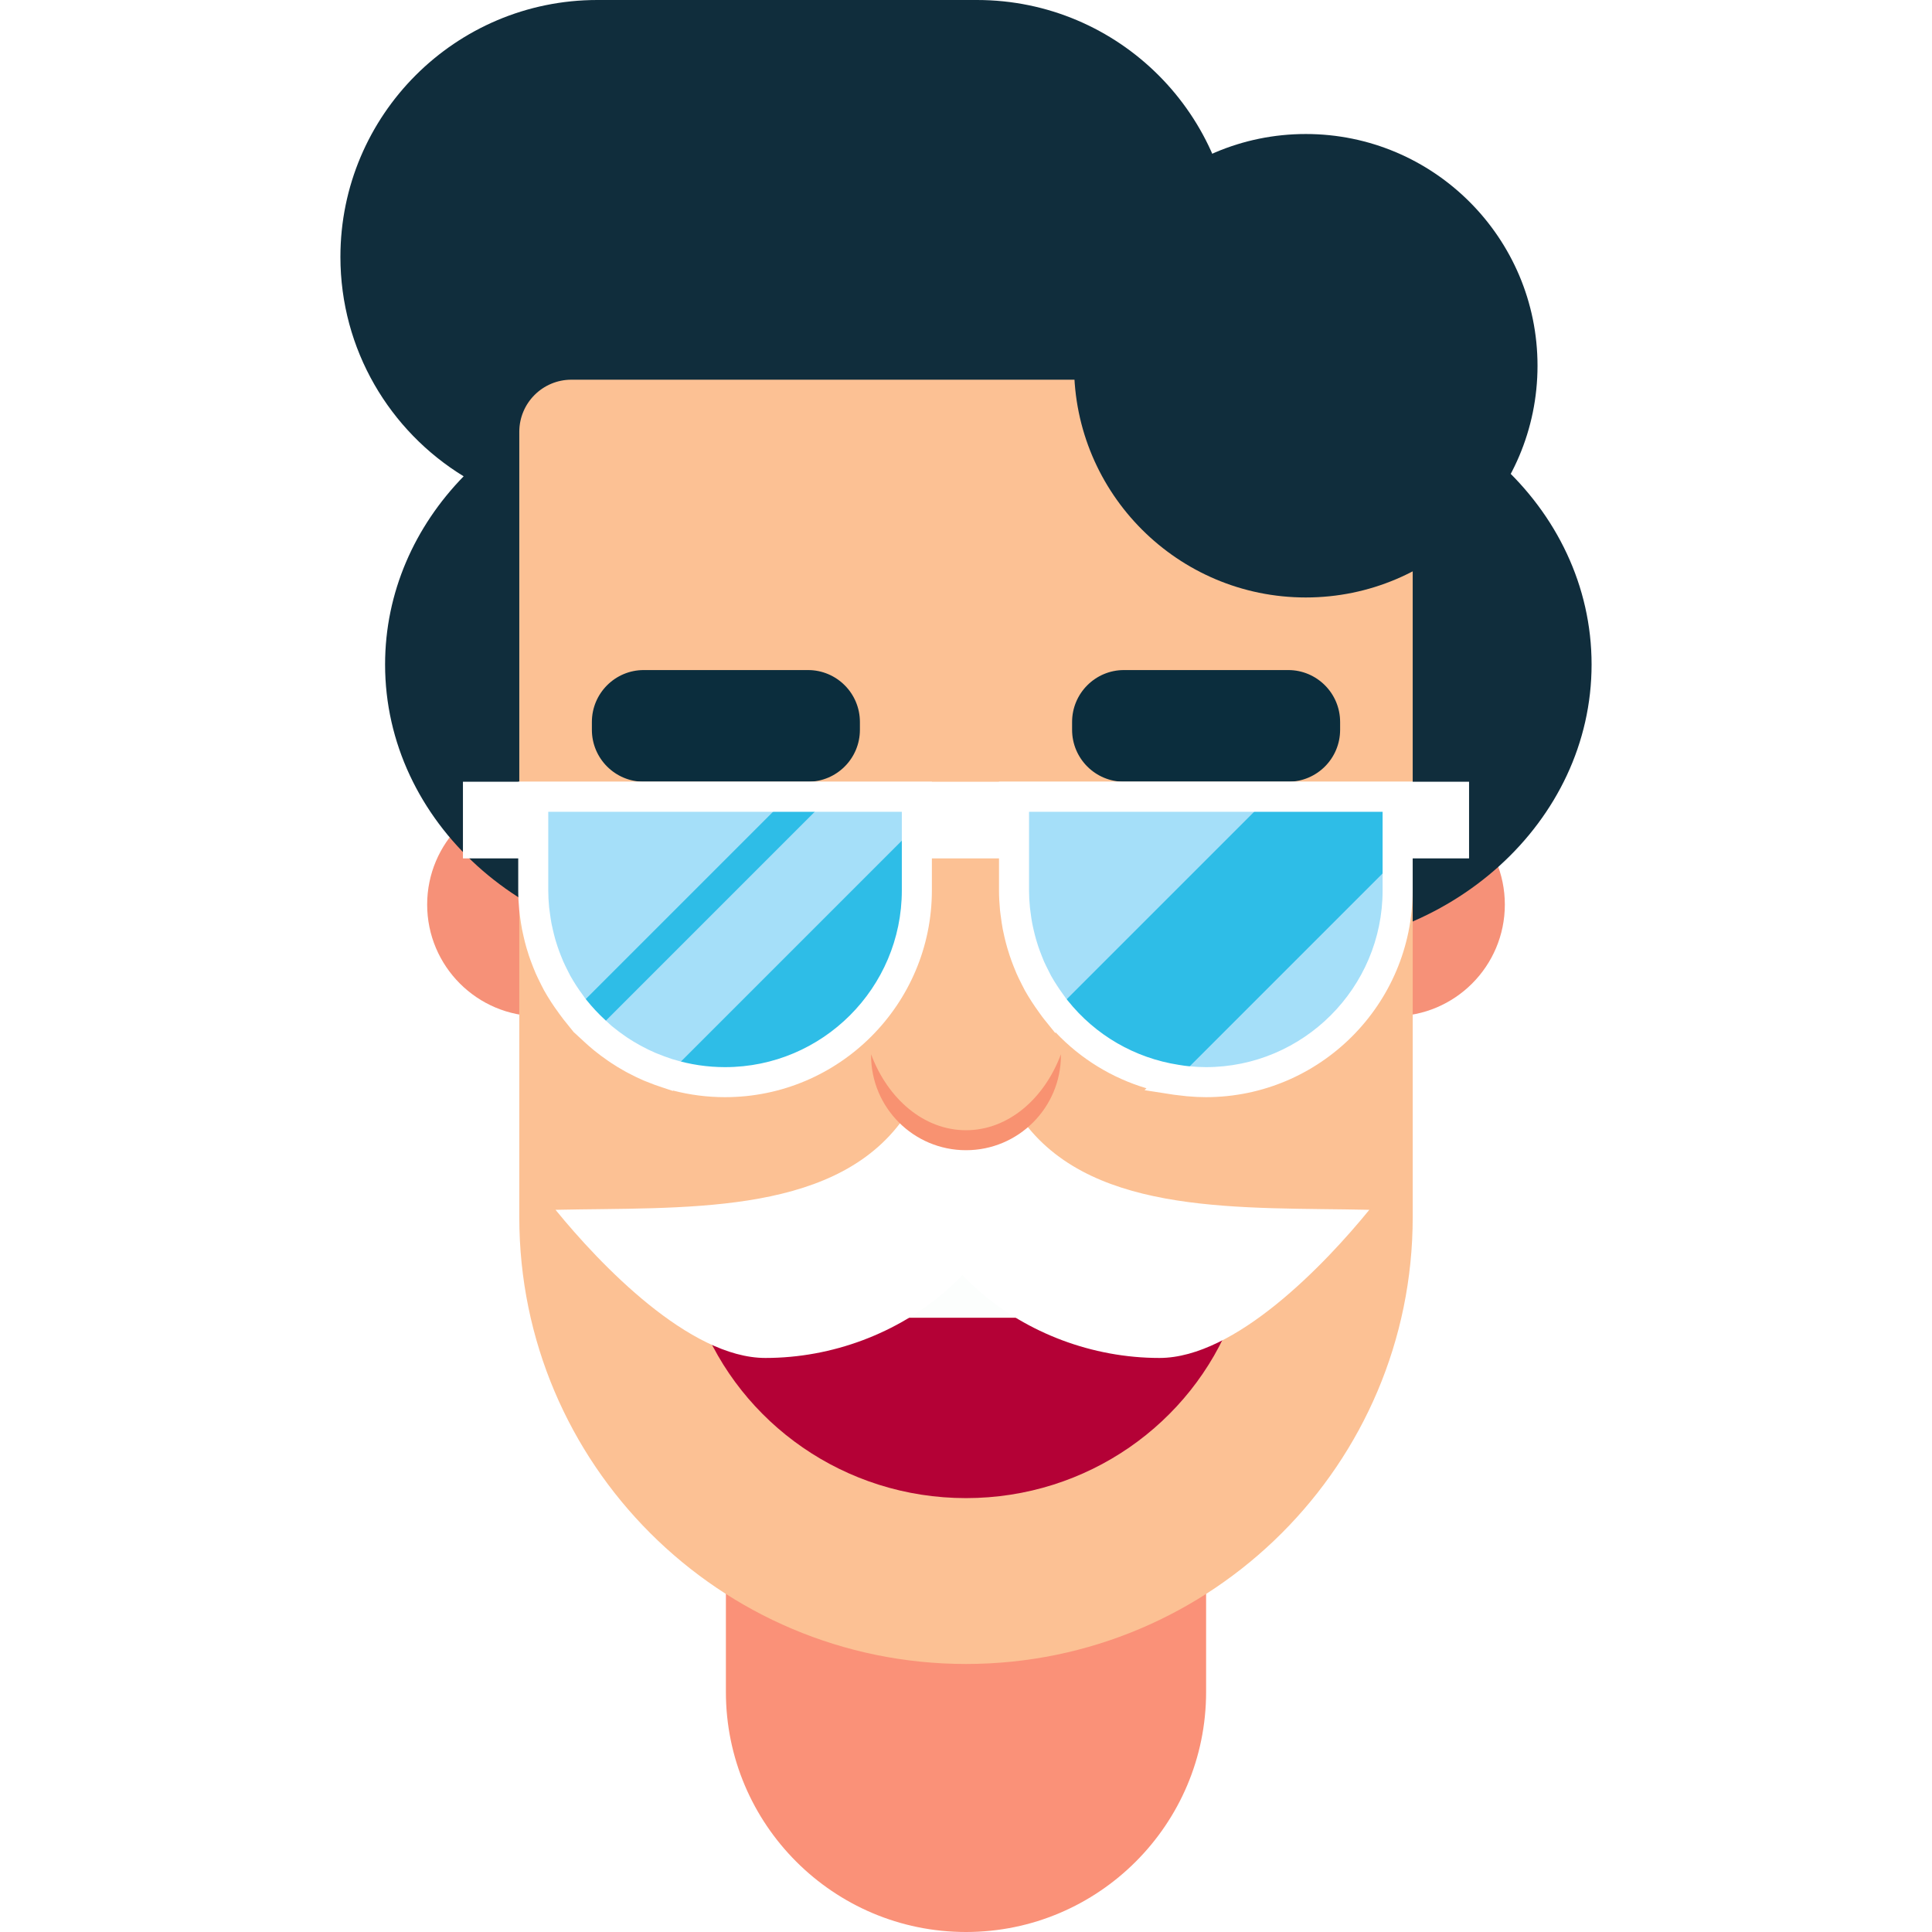
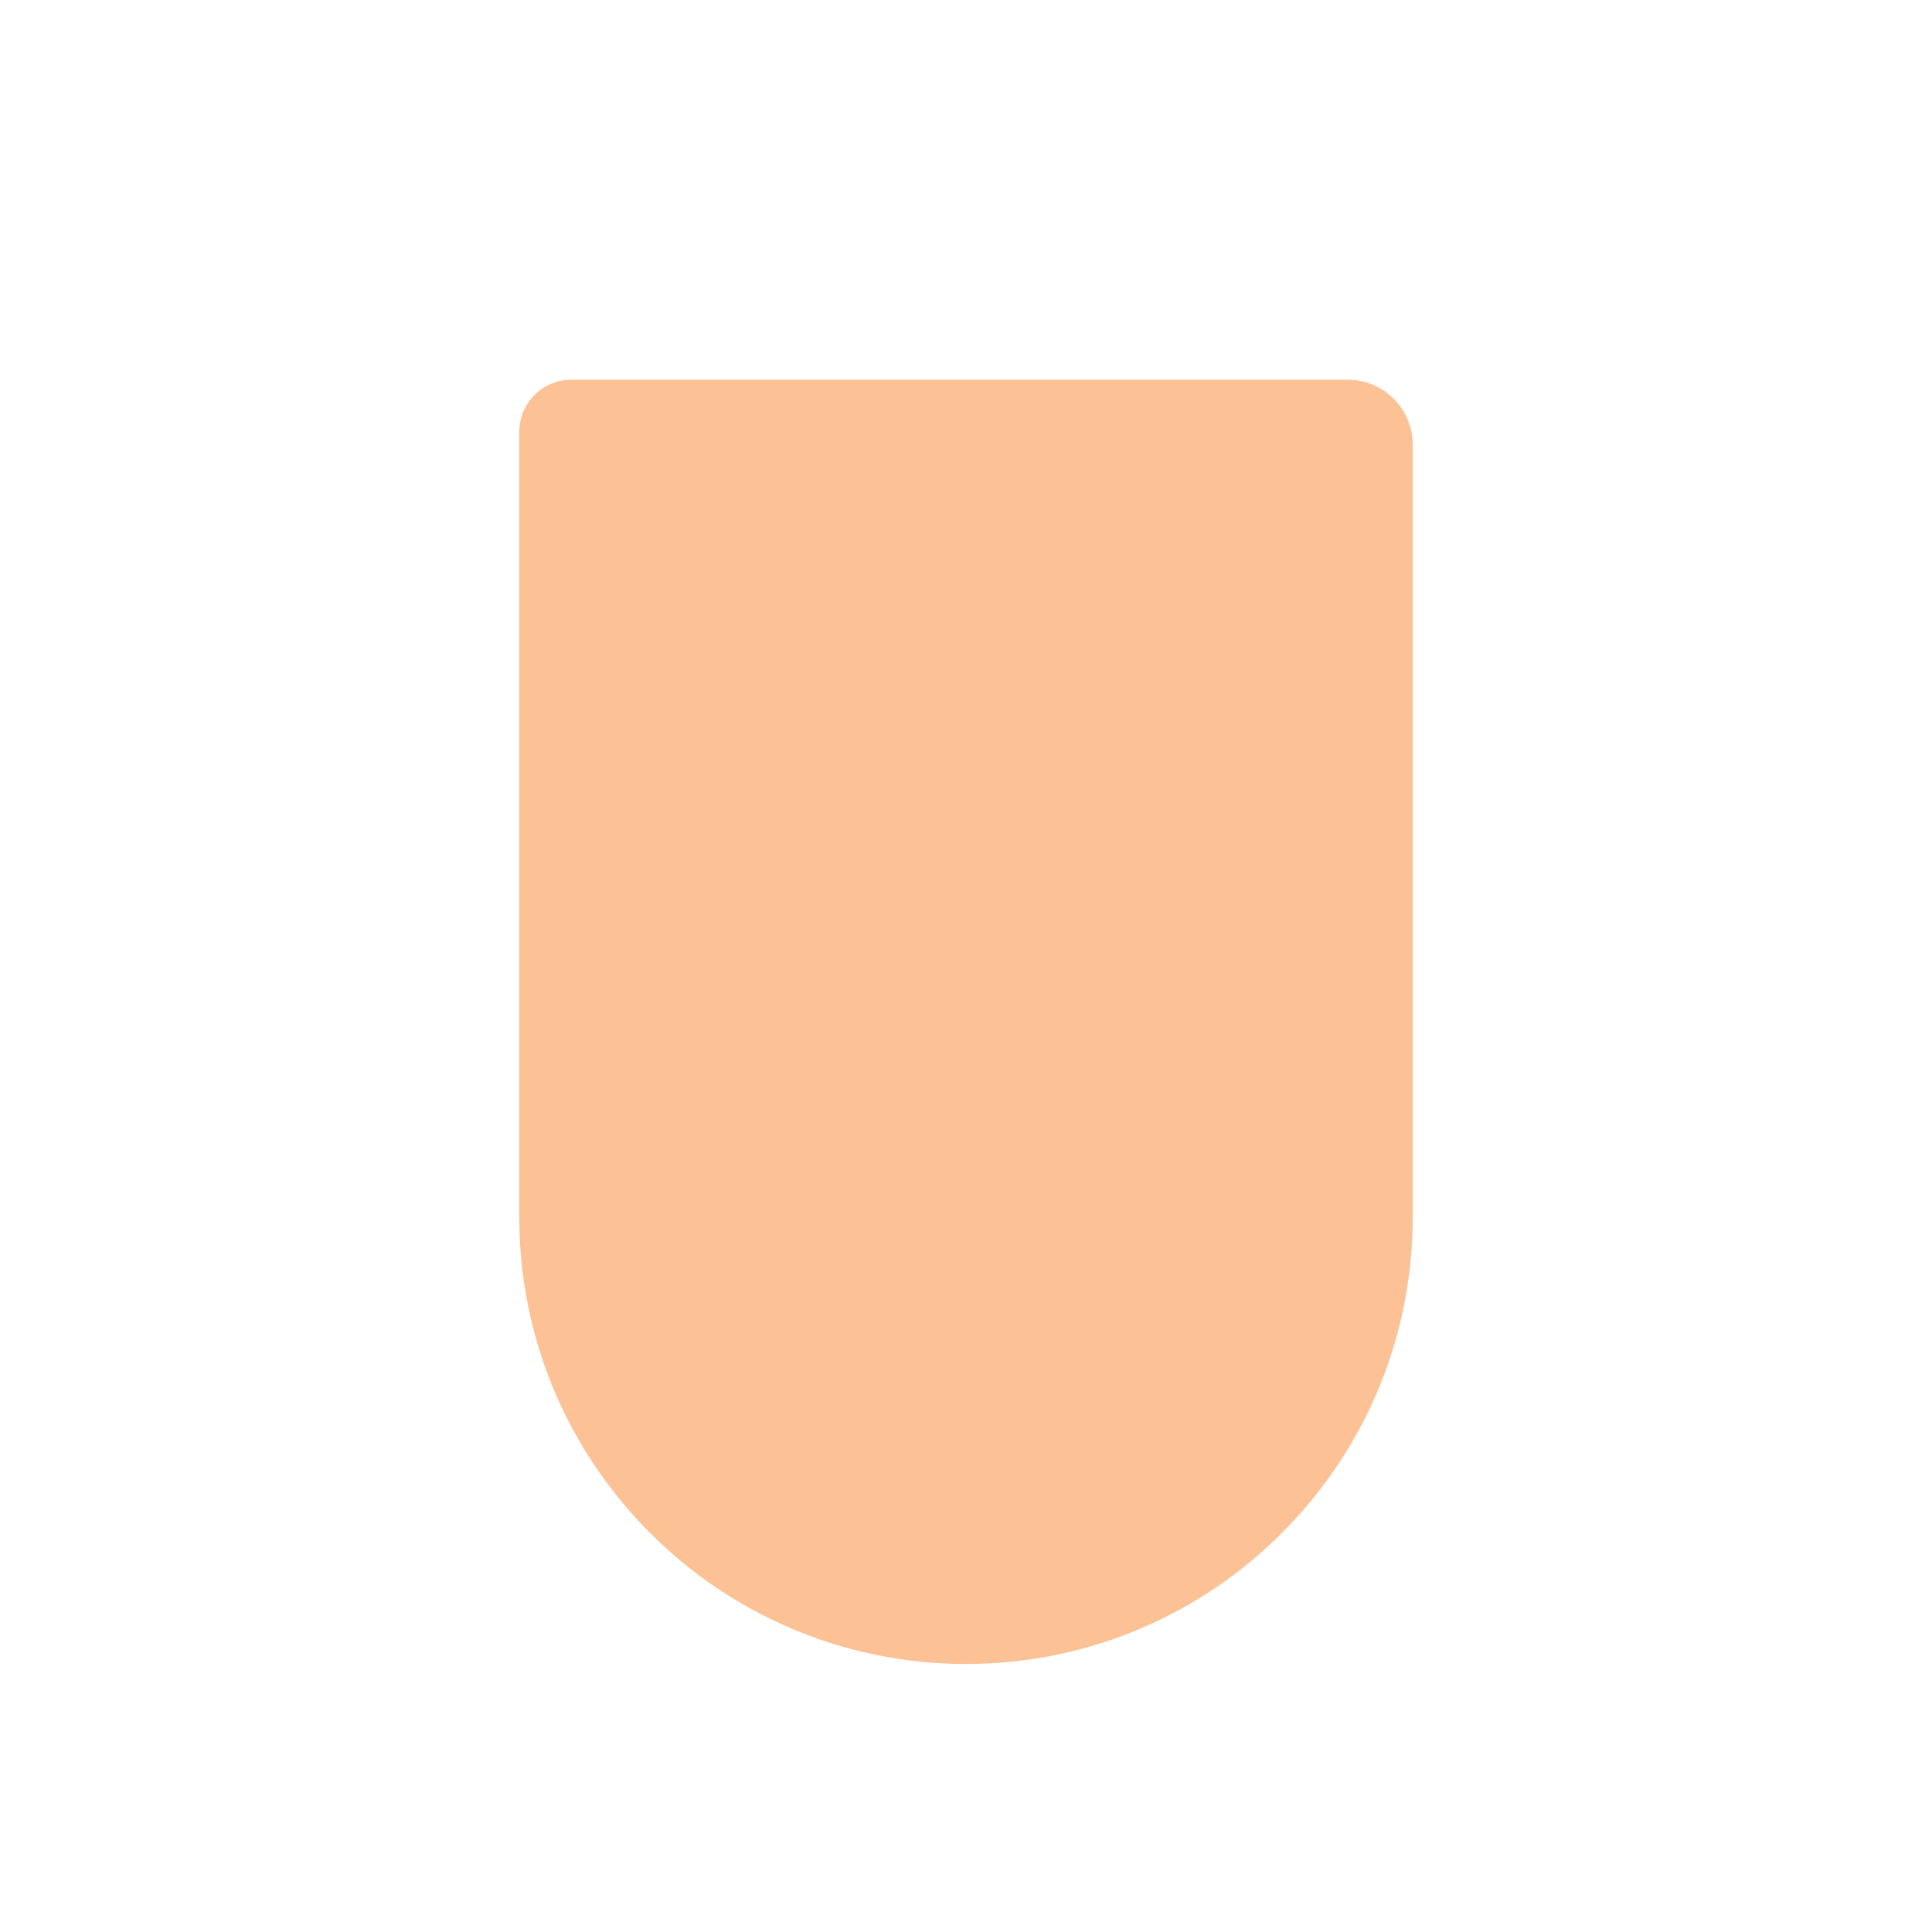
<svg xmlns="http://www.w3.org/2000/svg" style="isolation:isolate" viewBox="0 0 313 313" width="313" height="313">
  <defs>
-     <clipPath id="_clipPath_6QKYjtXZ5B3DjYKcfjIb3g6GOJhtObeb">
+     <clipPath id="_clipPath_HOaS9uDm4blrfg1e9Gl5DFne17CAIMXo">
      <rect width="313" height="313" />
    </clipPath>
  </defs>
-   <g clip-path="url(#_clipPath_6QKYjtXZ5B3DjYKcfjIb3g6GOJhtObeb)">
+   <g clip-path="url(#_clipPath_HOaS9uDm4blrfg1e9Gl5DFne17CAIMXo)">
    <g id="head">
-       <g id="neck">
-         <path d="M 156.5 211.682 L 156.5 211.682 C 177.969 211.682 195.399 229.112 195.399 250.581 L 195.399 274.101 C 195.399 295.57 177.969 313 156.5 313 L 156.5 313 C 135.031 313 117.601 295.57 117.601 274.101 L 117.601 250.581 C 117.601 229.112 135.031 211.682 156.5 211.682 Z" style="stroke:none;fill:#FA9178;stroke-miterlimit:10;" />
-       </g>
-       <g id="eyes">
-         <g id="ears">
-           <path d=" M 207.611 146.549 C 207.611 136.564 215.718 128.457 225.704 128.457 C 235.689 128.457 243.796 136.564 243.796 146.549 C 243.796 156.535 235.689 164.642 225.704 164.642 C 215.718 164.642 207.611 156.535 207.611 146.549 Z  M 69.204 146.549 C 69.204 136.564 77.311 128.457 87.296 128.457 C 97.282 128.457 105.389 136.564 105.389 146.549 C 105.389 156.535 97.282 164.642 87.296 164.642 C 77.311 164.642 69.204 156.535 69.204 146.549 Z " fill-rule="evenodd" fill="rgb(246,145,120)" />
-         </g>
-       </g>
-       <g id="hair">
-         <path d=" M 194.825 61.514 C 198.054 55.601 199.89 48.82 199.89 41.613 C 199.89 18.646 181.244 0 158.277 0 L 96.763 0 C 73.796 0 55.15 18.646 55.15 41.613 C 55.15 56.655 63.149 69.844 75.115 77.165 C 67.191 85.29 62.387 95.966 62.387 107.65 C 62.387 133.113 85.203 153.786 113.305 153.786 L 206.932 153.786 C 235.034 153.786 257.85 133.113 257.85 107.65 C 257.85 82.187 235.034 61.514 206.932 61.514 L 194.825 61.514 Z " fill="rgb(16,45,60)" />
-       </g>
-       <g id="head">
-         <path d="M 92.572 61.514 L 218.343 61.514 C 224.153 61.514 228.87 66.231 228.87 72.042 L 228.87 197.208 C 228.87 237.15 196.442 269.578 156.5 269.578 L 156.5 269.578 C 116.558 269.578 84.13 237.15 84.13 197.208 L 84.13 69.956 C 84.13 65.297 87.913 61.514 92.572 61.514 Z" style="stroke:none;fill:#FCC194;stroke-miterlimit:10;" />
-       </g>
-       <g id="brows">
-         <path d=" M 182.096 108.555 L 208.701 108.555 C 213.342 108.555 217.11 112.323 217.11 116.964 L 217.11 118.239 C 217.11 122.88 213.342 126.647 208.701 126.647 L 182.096 126.647 C 177.456 126.647 173.688 122.88 173.688 118.239 L 173.688 116.964 C 173.688 112.323 177.456 108.555 182.096 108.555 Z  M 104.299 108.555 L 130.904 108.555 C 135.544 108.555 139.312 112.323 139.312 116.964 L 139.312 118.239 C 139.312 122.88 135.544 126.647 130.904 126.647 L 104.299 126.647 C 99.658 126.647 95.89 122.88 95.89 118.239 L 95.89 116.964 C 95.89 112.323 99.658 108.555 104.299 108.555 Z " fill-rule="evenodd" fill="rgb(11,45,61)" />
-       </g>
-       <g id="mouth">
-         <path d=" M 199.622 213.491 C 201.569 208.473 202.636 203.029 202.636 197.342 L 110.364 197.342 C 110.364 203.029 111.431 208.473 113.378 213.491 L 199.622 213.491 Z " fill="rgb(252,254,253)" />
-         <path d=" M 199.622 213.491 C 192.997 230.565 176.179 242.706 156.5 242.706 C 136.821 242.706 120.003 230.565 113.378 213.491 L 199.622 213.491 Z " fill="rgb(180,1,54)" />
-       </g>
-       <g id="facial-hair">
-         <path d=" M 155.858 184.94 C 160.96 184.938 166.047 181.747 166.047 182 C 166.047 203.801 145.801 220 124 220 C 111.684 220 97.224 204.866 90 196 C 110.291 195.549 134.285 197.058 145.795 182 C 146.835 182.115 151.352 184.942 155.858 184.94 Z " fill="rgb(255,255,255)" />
-         <path d=" M 155.984 184.94 C 150.882 184.938 145.795 181.747 145.795 182 C 145.795 203.801 166.041 220 187.842 220 C 200.158 220 214.618 204.866 221.842 196 C 201.551 195.549 177.557 197.058 166.047 182 C 165.007 182.115 160.49 184.942 155.984 184.94 Z " fill="rgb(255,255,255)" />
-       </g>
-       <g id="nose">
-         <path d=" M 141.124 170.808 C 141.122 170.86 141.121 170.912 141.121 170.965 C 141.121 179.452 148.012 186.343 156.5 186.343 C 164.988 186.343 171.879 179.452 171.879 170.965 C 171.879 170.912 171.878 170.86 171.876 170.808 C 169.152 178.074 163.288 183.106 156.5 183.106 C 149.712 183.106 143.848 178.074 141.124 170.808 Z " fill="rgb(248,146,113)" />
-       </g>
-       <g id="eyes">
-         <path d=" M 177.306 148.358 C 177.306 138.373 185.413 130.266 195.399 130.266 C 205.384 130.266 213.491 138.373 213.491 148.358 C 213.491 158.344 205.384 166.451 195.399 166.451 C 185.413 166.451 177.306 158.344 177.306 148.358 Z  M 99.509 148.358 C 99.509 138.373 107.616 130.266 117.601 130.266 C 127.587 130.266 135.694 138.373 135.694 148.358 C 135.694 158.344 127.587 166.451 117.601 166.451 C 107.616 166.451 99.509 158.344 99.509 148.358 Z " fill-rule="evenodd" fill="rgb(252,254,253)" />
-         <path d=" M 191.78 148.358 C 191.78 146.361 193.402 144.74 195.399 144.74 C 197.396 144.74 199.017 146.361 199.017 148.358 C 199.017 150.355 197.396 151.977 195.399 151.977 C 193.402 151.977 191.78 150.355 191.78 148.358 Z  M 113.983 148.358 C 113.983 146.361 115.604 144.74 117.601 144.74 C 119.598 144.74 121.22 146.361 121.22 148.358 C 121.22 150.355 119.598 151.977 117.601 151.977 C 115.604 151.977 113.983 150.355 113.983 148.358 Z " fill-rule="evenodd" fill="rgb(11,45,61)" />
-       </g>
-       <g id="glasses">
-         <path d=" M 238 139.066 L 75 139.066 L 75 126.647 L 238 126.647 L 238 139.066 Z " fill="rgb(255,255,255)" />
-         <path d=" M 86.393 129.084 L 86.393 144.246 C 86.393 161.407 100.301 175.319 117.466 175.319 C 134.624 175.319 148.537 161.407 148.537 144.246 L 148.537 129.084 L 86.393 129.084 Z " fill="rgb(46,189,231)" />
-         <path d=" M 164.282 129.084 L 164.282 144.246 C 164.282 161.407 178.191 175.319 195.355 175.319 C 212.514 175.319 226.426 161.407 226.426 144.246 L 226.426 129.084 L 164.282 129.084 Z " fill="rgb(46,189,231)" />
-         <path d=" M 86.393 129.084 L 86.393 144.246 C 86.393 151.562 88.927 158.284 93.16 163.593 L 127.671 129.084 L 86.393 129.084 Z " fill="rgb(165,223,249)" />
-         <path d=" M 148.537 129.084 L 134.427 129.084 L 96.413 167.098 C 99.787 170.207 103.847 172.576 108.34 173.955 L 148.537 133.76 L 148.537 129.084 Z " fill="rgb(165,223,249)" />
-         <path d=" M 164.282 129.084 L 164.282 144.246 C 164.282 151.577 166.826 158.314 171.069 163.626 L 205.615 129.084 L 164.282 129.084 Z " fill="rgb(165,223,249)" />
-         <path d=" M 226.426 144.245 L 226.426 139.067 L 190.545 174.951 C 192.113 175.189 193.719 175.32 195.355 175.32 C 212.515 175.32 226.426 161.408 226.426 144.245 Z " fill="rgb(165,223,249)" />
-         <path d=" M 108.962 171.599 L 109.055 171.626 C 111.786 172.465 114.611 172.885 117.465 172.885 C 133.258 172.885 146.104 160.037 146.104 144.244 L 146.104 131.519 L 88.823 131.519 L 88.823 144.244 C 88.823 145.096 88.867 145.995 88.962 146.981 C 88.983 147.15 89.003 147.321 89.029 147.489 L 89.082 147.877 C 89.157 148.471 89.239 149.056 89.351 149.636 C 89.408 149.946 89.477 150.252 89.552 150.554 C 89.697 151.192 89.826 151.702 89.967 152.203 C 90.078 152.569 90.186 152.929 90.305 153.28 C 90.461 153.754 90.637 154.224 90.818 154.692 L 90.888 154.864 C 91.002 155.162 91.119 155.46 91.245 155.744 C 91.448 156.204 91.668 156.646 91.892 157.092 L 92.085 157.474 C 92.181 157.677 92.278 157.879 92.391 158.078 C 92.705 158.648 93.049 159.189 93.395 159.731 C 93.686 160.18 93.994 160.616 94.309 161.044 L 94.567 161.404 C 94.641 161.513 94.717 161.618 94.794 161.73 L 95.07 162.069 C 95.948 163.17 96.964 164.252 98.086 165.286 L 98.993 166.121 C 99.033 166.154 99.067 166.183 99.1 166.214 L 99.379 166.441 C 99.961 166.92 100.563 167.361 101.176 167.786 L 101.62 168.096 C 102.259 168.526 102.915 168.917 103.583 169.287 L 104.085 169.559 C 104.769 169.926 105.473 170.266 106.191 170.575 L 106.582 170.73 C 107.305 171.029 108.036 171.299 108.78 171.539 L 108.962 171.599 Z  M 117.465 177.75 C 114.623 177.75 111.801 177.393 109.059 176.683 L 109.005 176.738 L 107.358 176.19 C 106.464 175.906 105.602 175.588 104.738 175.231 L 104.263 175.044 C 103.471 174.701 102.662 174.312 101.804 173.858 L 101.226 173.546 C 100.427 173.102 99.671 172.642 98.928 172.146 L 98.406 171.788 C 97.687 171.287 96.986 170.773 96.309 170.222 L 96.025 169.986 C 95.567 169.602 95.163 169.249 94.765 168.884 L 92.966 167.226 L 92.963 167.233 L 92.901 167.17 L 92.906 167.164 L 91.255 165.111 C 91.028 164.825 90.813 164.524 90.597 164.226 L 90.37 163.904 C 90.005 163.405 89.649 162.898 89.308 162.37 C 88.898 161.736 88.502 161.096 88.134 160.432 C 87.984 160.166 87.848 159.888 87.712 159.612 L 87.55 159.287 C 87.289 158.765 87.027 158.24 86.791 157.703 C 86.638 157.354 86.497 156.997 86.354 156.639 L 86.292 156.47 C 86.075 155.923 85.872 155.376 85.686 154.818 C 85.543 154.398 85.419 153.981 85.293 153.558 C 85.123 152.974 84.975 152.372 84.836 151.769 C 84.725 151.287 84.639 150.924 84.57 150.55 C 84.441 149.87 84.341 149.183 84.25 148.486 L 84.212 148.173 C 84.176 147.928 84.14 147.684 84.119 147.438 C 84.013 146.3 83.958 145.253 83.958 144.244 L 83.958 126.649 L 150.972 126.649 L 150.972 144.244 C 150.972 162.719 135.94 177.75 117.465 177.75 Z " fill="rgb(255,255,255)" />
-         <path d=" M 191.894 172.656 L 192.174 172.689 C 192.353 172.713 192.529 172.739 192.711 172.749 C 193.693 172.84 194.557 172.885 195.354 172.885 C 211.143 172.885 223.993 160.038 223.993 144.245 L 223.993 131.519 L 166.713 131.519 L 166.713 144.245 C 166.713 145.099 166.755 145.999 166.853 146.982 C 166.867 147.156 166.894 147.33 166.918 147.5 L 166.968 147.874 C 167.042 148.474 167.128 149.061 167.238 149.636 C 167.295 149.95 167.367 150.254 167.436 150.559 C 167.586 151.198 167.713 151.709 167.86 152.215 C 167.963 152.572 168.075 152.933 168.19 153.283 C 168.352 153.761 168.528 154.233 168.71 154.696 L 168.77 154.856 C 168.889 155.159 169.008 155.46 169.134 155.756 C 169.335 156.209 169.561 156.651 169.788 157.101 L 169.972 157.473 C 170.075 157.679 170.175 157.886 170.287 158.091 C 170.575 158.617 170.9 159.127 171.224 159.631 C 171.532 160.11 171.854 160.577 172.188 161.034 L 172.444 161.389 C 172.527 161.51 172.613 161.628 172.699 161.747 L 172.981 162.097 C 177.469 167.717 183.851 171.412 190.949 172.512 L 191.894 172.656 Z  M 195.354 177.75 C 194.404 177.75 193.395 177.702 192.271 177.599 C 192.038 177.573 191.809 177.549 191.577 177.518 L 190.957 177.447 C 190.695 177.42 190.434 177.394 190.172 177.354 L 185.429 176.617 L 185.736 176.311 C 180.134 174.641 175.071 171.536 171.034 167.266 L 170.955 167.352 L 169.172 165.145 C 168.931 164.846 168.707 164.529 168.478 164.214 L 168.254 163.897 C 167.863 163.364 167.488 162.814 167.128 162.255 C 166.749 161.663 166.374 161.067 166.03 160.446 C 165.878 160.172 165.739 159.893 165.605 159.616 L 165.443 159.294 C 165.181 158.772 164.919 158.249 164.684 157.715 C 164.525 157.354 164.384 156.992 164.241 156.626 L 164.181 156.481 C 163.966 155.93 163.763 155.381 163.577 154.818 C 163.437 154.407 163.312 153.992 163.188 153.573 C 163.014 152.976 162.864 152.375 162.723 151.773 C 162.614 151.291 162.528 150.928 162.458 150.554 C 162.327 149.877 162.231 149.182 162.143 148.488 L 162.098 148.189 C 162.064 147.941 162.031 147.691 162.007 147.438 C 161.902 146.304 161.847 145.257 161.847 144.245 L 161.847 126.647 L 228.859 126.647 L 228.859 144.245 C 228.859 162.72 213.827 177.75 195.354 177.75 Z " fill="rgb(255,255,255)" />
-       </g>
-       <g id="front hair">
-         <path d=" M 174.007 59.253 C 174.007 38.533 190.829 21.711 211.549 21.711 C 232.269 21.711 249.091 38.533 249.091 59.253 C 249.091 79.973 232.269 96.795 211.549 96.795 C 190.829 96.795 174.007 79.973 174.007 59.253 Z " fill="rgb(16,45,60)" />
-       </g>
+       <path d="M 92.572 61.514 L 218.343 61.514 C 224.153 61.514 228.87 66.231 228.87 72.042 L 228.87 197.208 C 228.87 237.15 196.442 269.578 156.5 269.578 L 156.5 269.578 C 116.558 269.578 84.13 237.15 84.13 197.208 L 84.13 69.956 C 84.13 65.297 87.913 61.514 92.572 61.514 Z" style="stroke:none;fill:#FCC194;stroke-miterlimit:10;" />
    </g>
  </g>
</svg>
